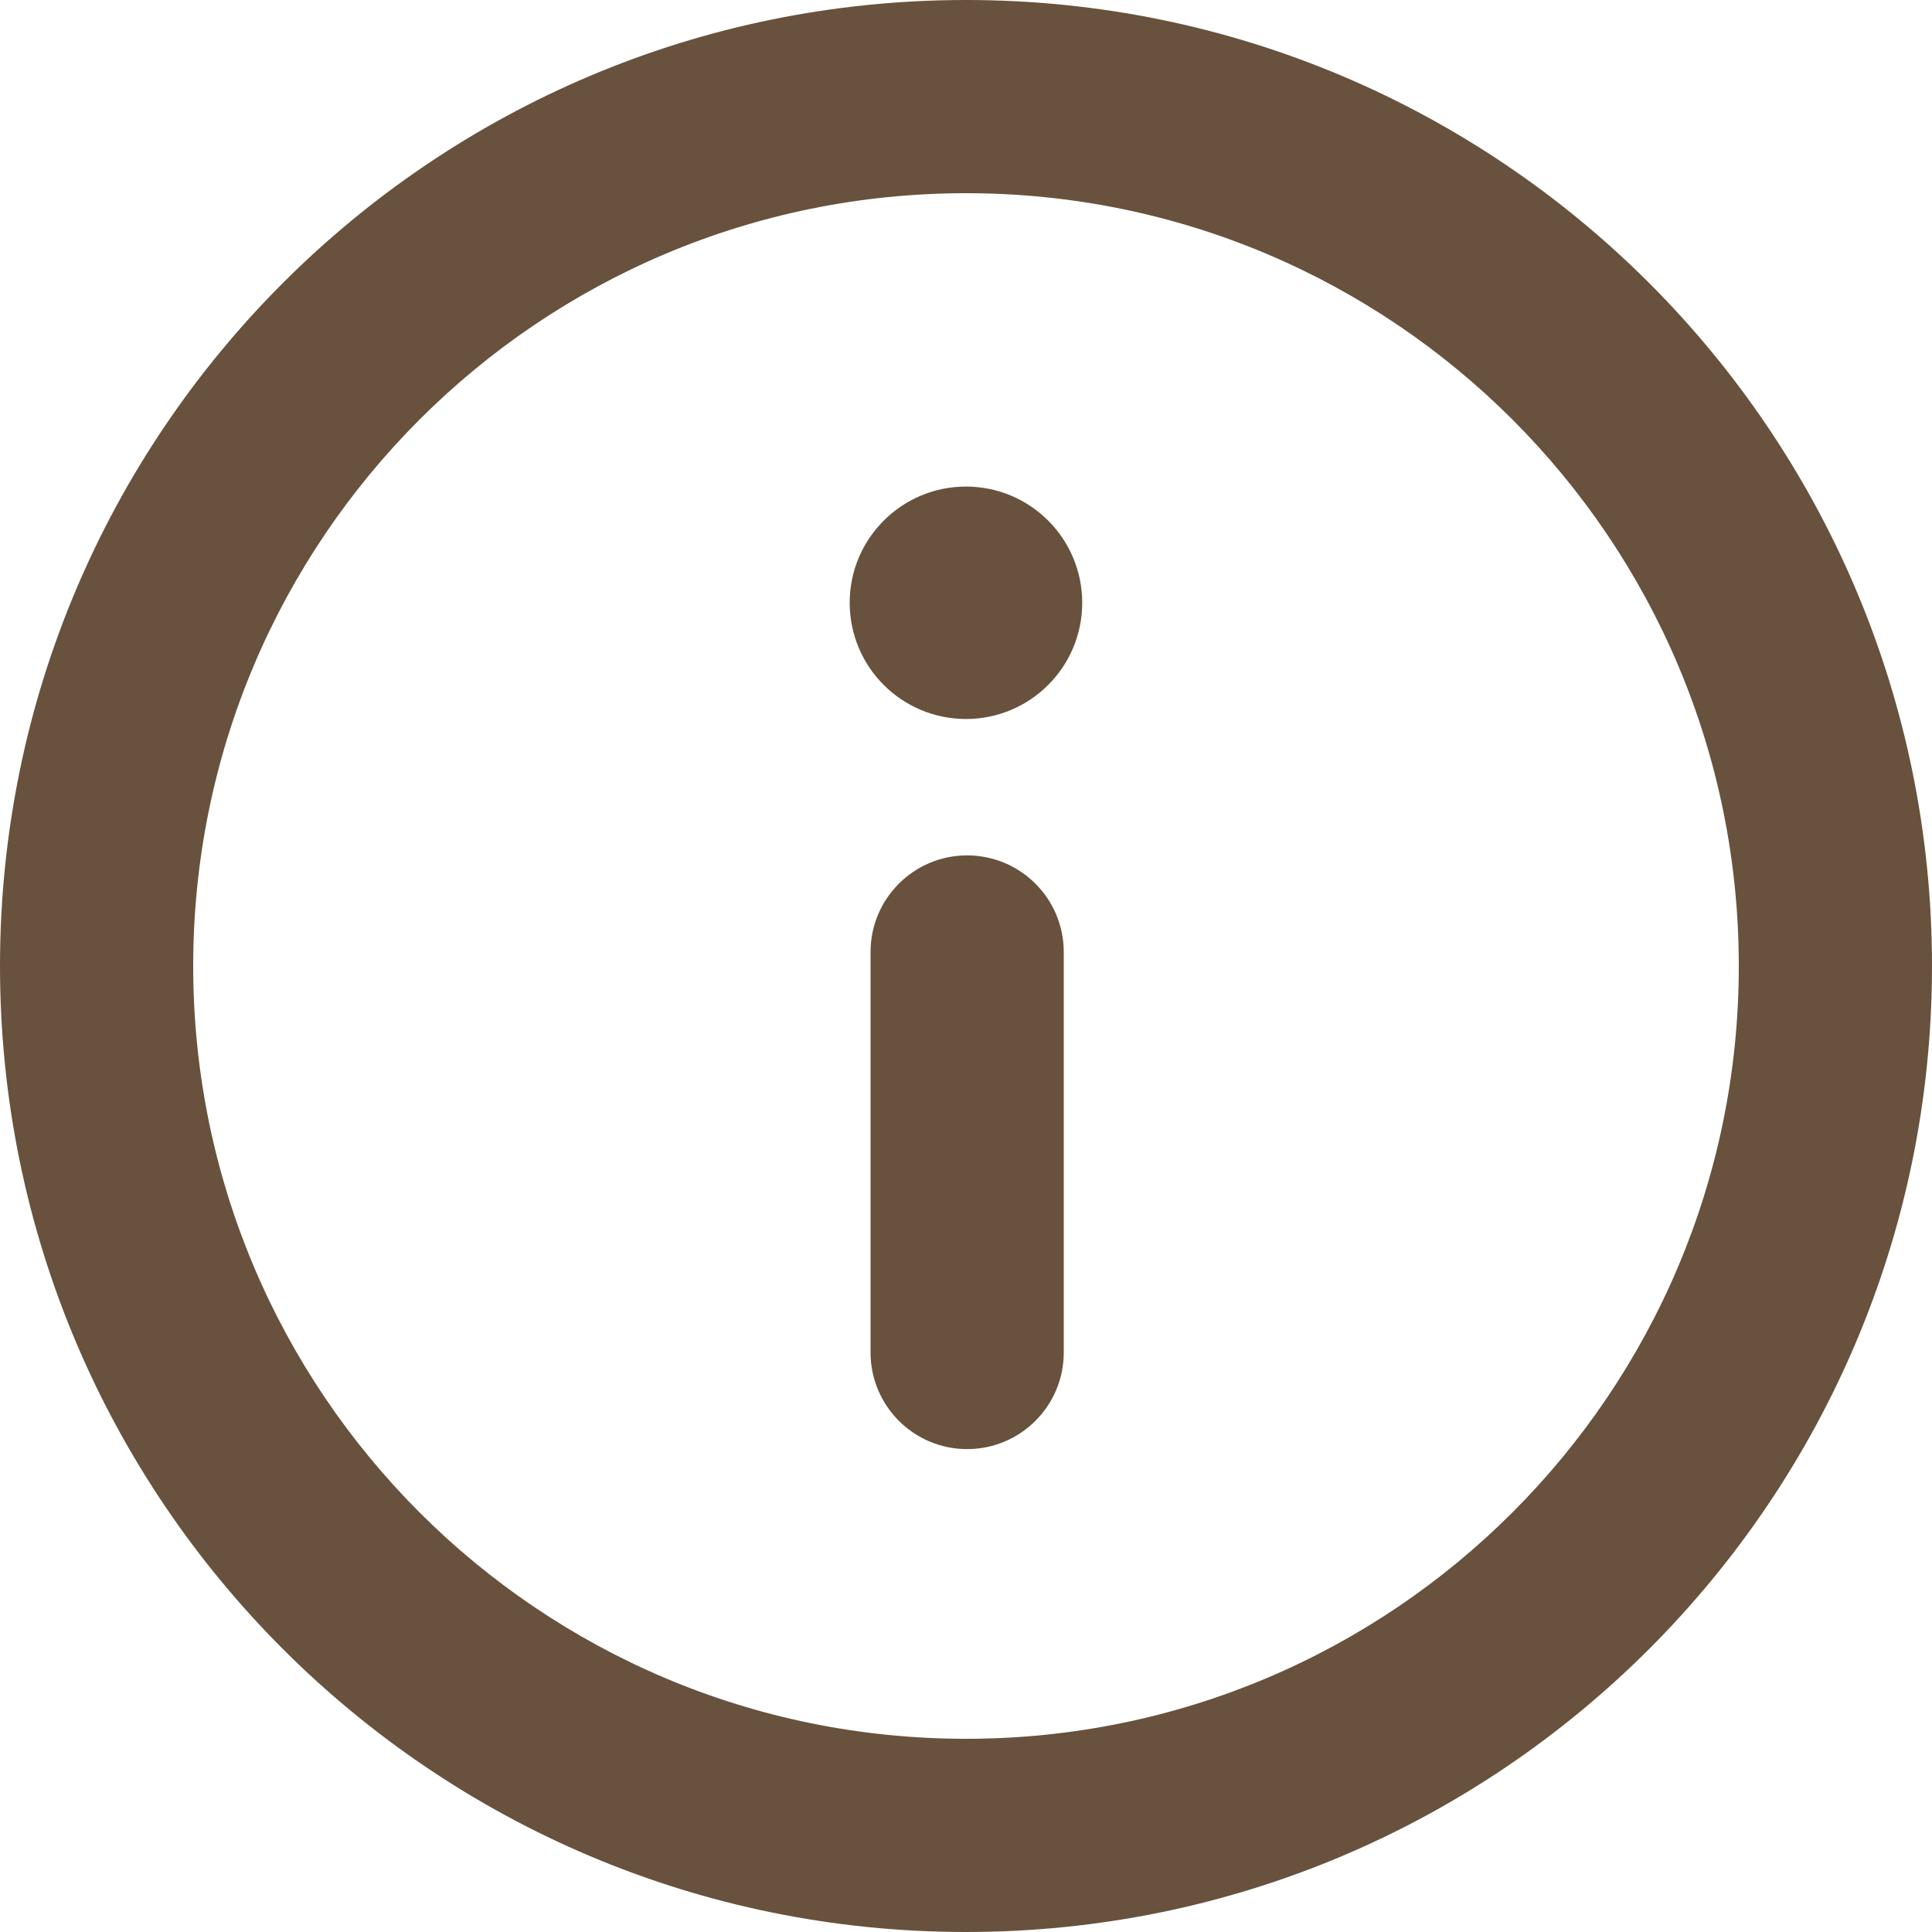
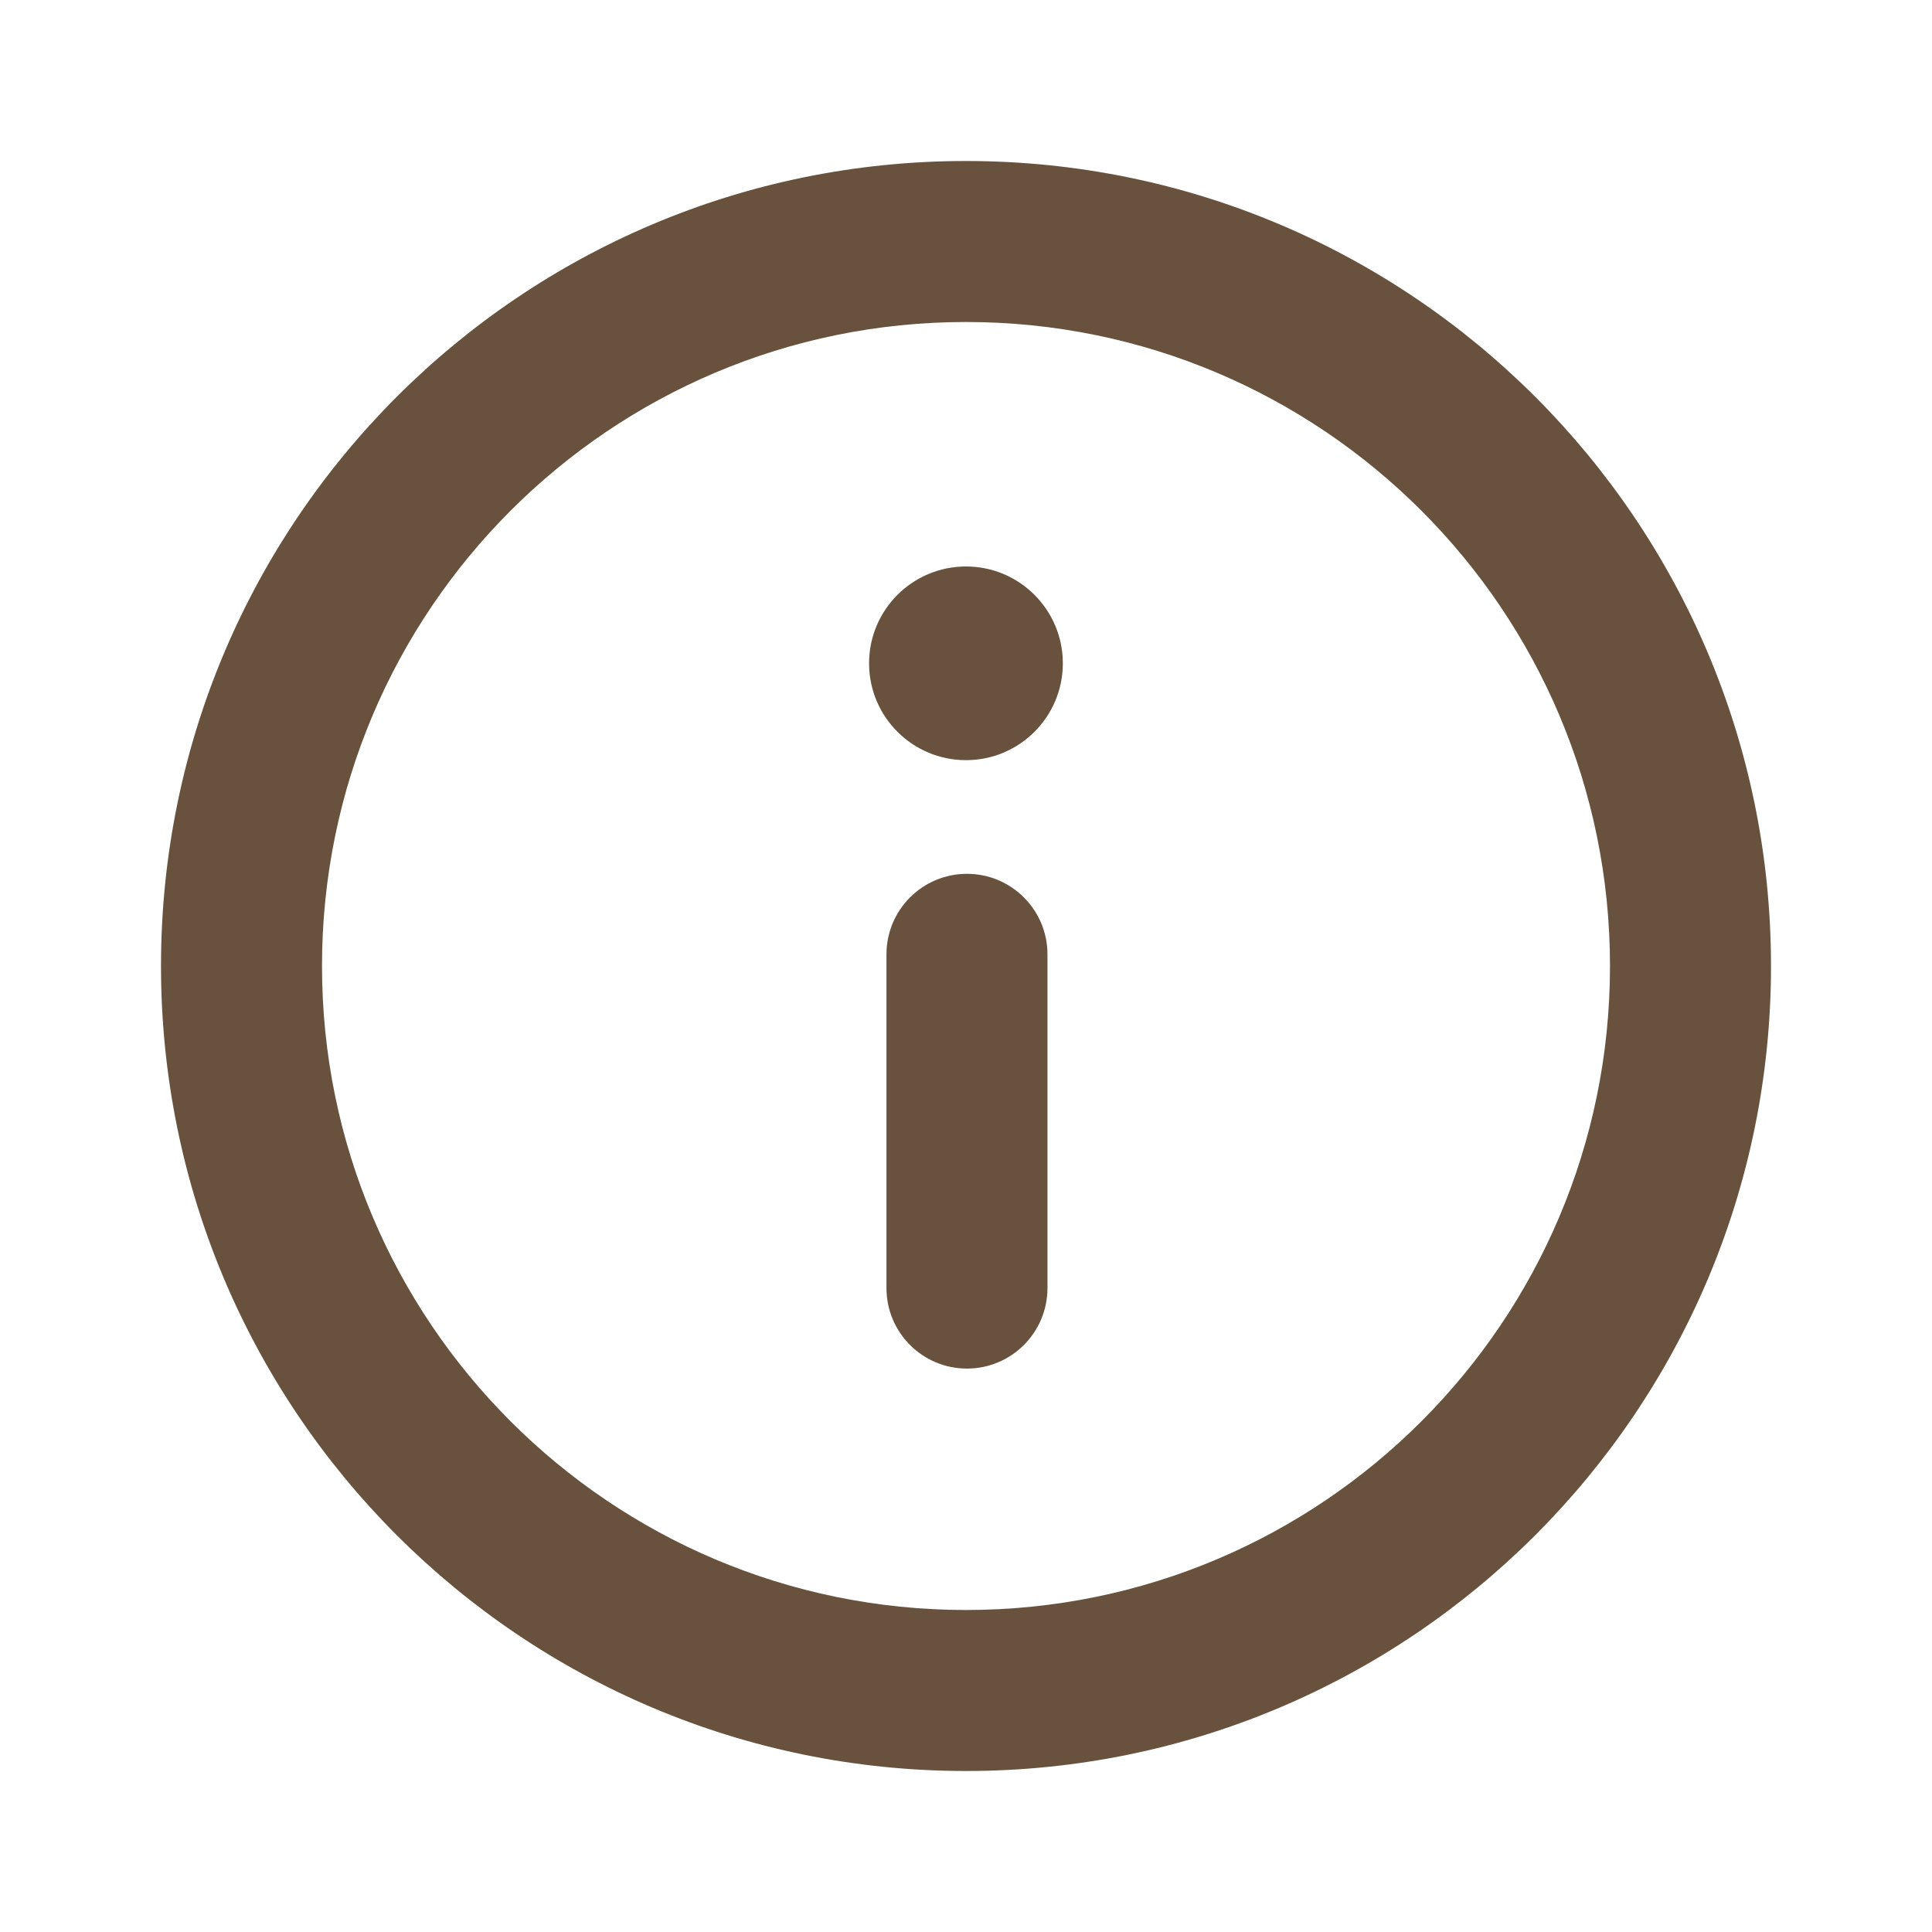
- <svg xmlns="http://www.w3.org/2000/svg" width="20" height="20" viewBox="0 0 20 20" fill="none">
-   <path d="M10 5.037C9.335 5.037 8.796 5.575 8.796 6.24C8.796 6.905 9.335 7.443 10 7.443C10.664 7.443 11.203 6.905 11.203 6.24C11.203 5.575 10.664 5.037 10 5.037Z" fill="#68523D" />
-   <path fill-rule="evenodd" clip-rule="evenodd" d="M10.012 8.855C10.564 8.855 11.012 9.303 11.012 9.855V14.001C11.012 14.553 10.564 15.001 10.012 15.001C9.459 15.001 9.012 14.553 9.012 14.001V9.855C9.012 9.303 9.459 8.855 10.012 8.855Z" fill="#68523D" />
-   <path fill-rule="evenodd" clip-rule="evenodd" d="M10 2C5.582 2 2 5.582 2 10C2 14.418 5.582 18 10 18C14.418 18 18 14.418 18 10C18 5.582 14.418 2 10 2ZM0 10C0 4.477 4.477 0 10 0C15.523 0 20 4.477 20 10C20 15.523 15.523 20 10 20C4.477 20 0 15.523 0 10Z" fill="#68523D" />
+ <svg xmlns="http://www.w3.org/2000/svg" width="24" height="24" viewBox="0 0 24 24" fill="none">
+   <path d="M12 7.037C11.335 7.037 10.796 7.575 10.796 8.24C10.796 8.905 11.335 9.443 12 9.443C12.664 9.443 13.203 8.905 13.203 8.24C13.203 7.575 12.664 7.037 12 7.037Z" fill="#68523D" />
+   <path fill-rule="evenodd" clip-rule="evenodd" d="M12.012 10.855C12.564 10.855 13.012 11.303 13.012 11.855V16.001C13.012 16.553 12.564 17.001 12.012 17.001C11.459 17.001 11.012 16.553 11.012 16.001V11.855C11.012 11.303 11.459 10.855 12.012 10.855Z" fill="#68523D" />
+   <path fill-rule="evenodd" clip-rule="evenodd" d="M12 4C7.582 4 4 7.582 4 12C4 16.418 7.582 20 12 20C16.418 20 20 16.418 20 12C20 7.582 16.418 4 12 4ZM2 12C2 6.477 6.477 2 12 2C17.523 2 22 6.477 22 12C22 17.523 17.523 22 12 22C6.477 22 2 17.523 2 12Z" fill="#68523D" />
</svg>
